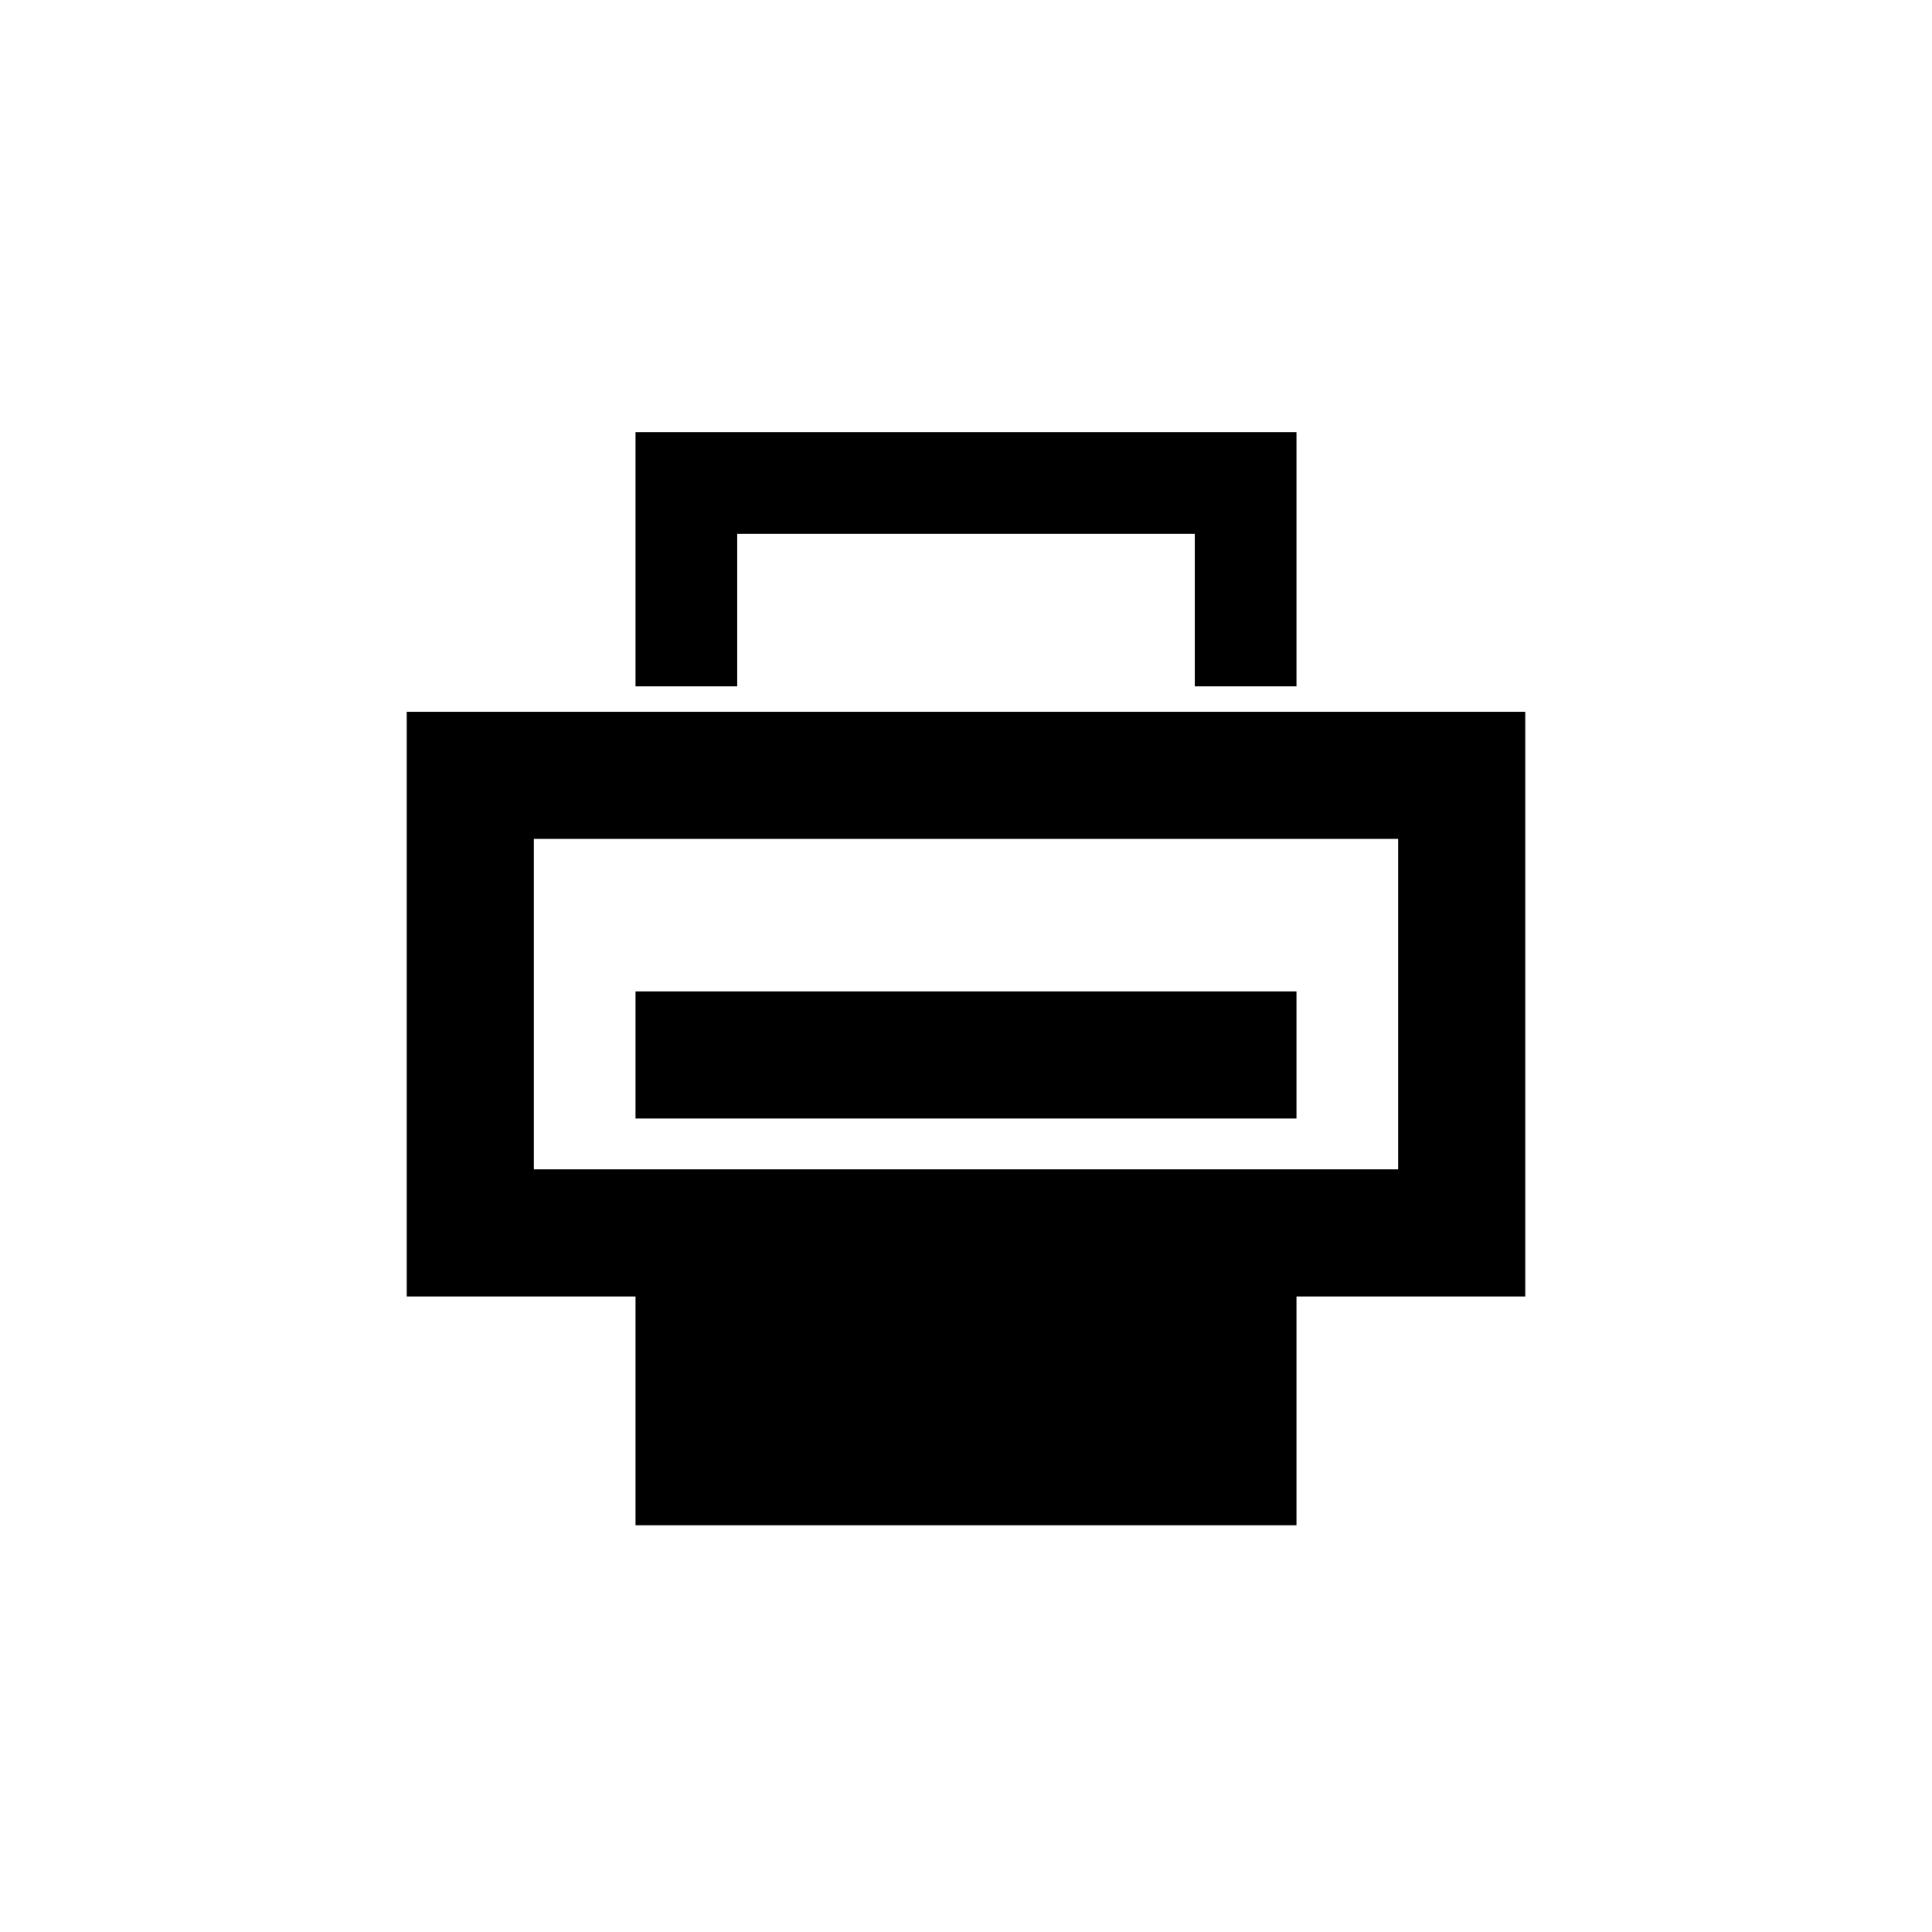
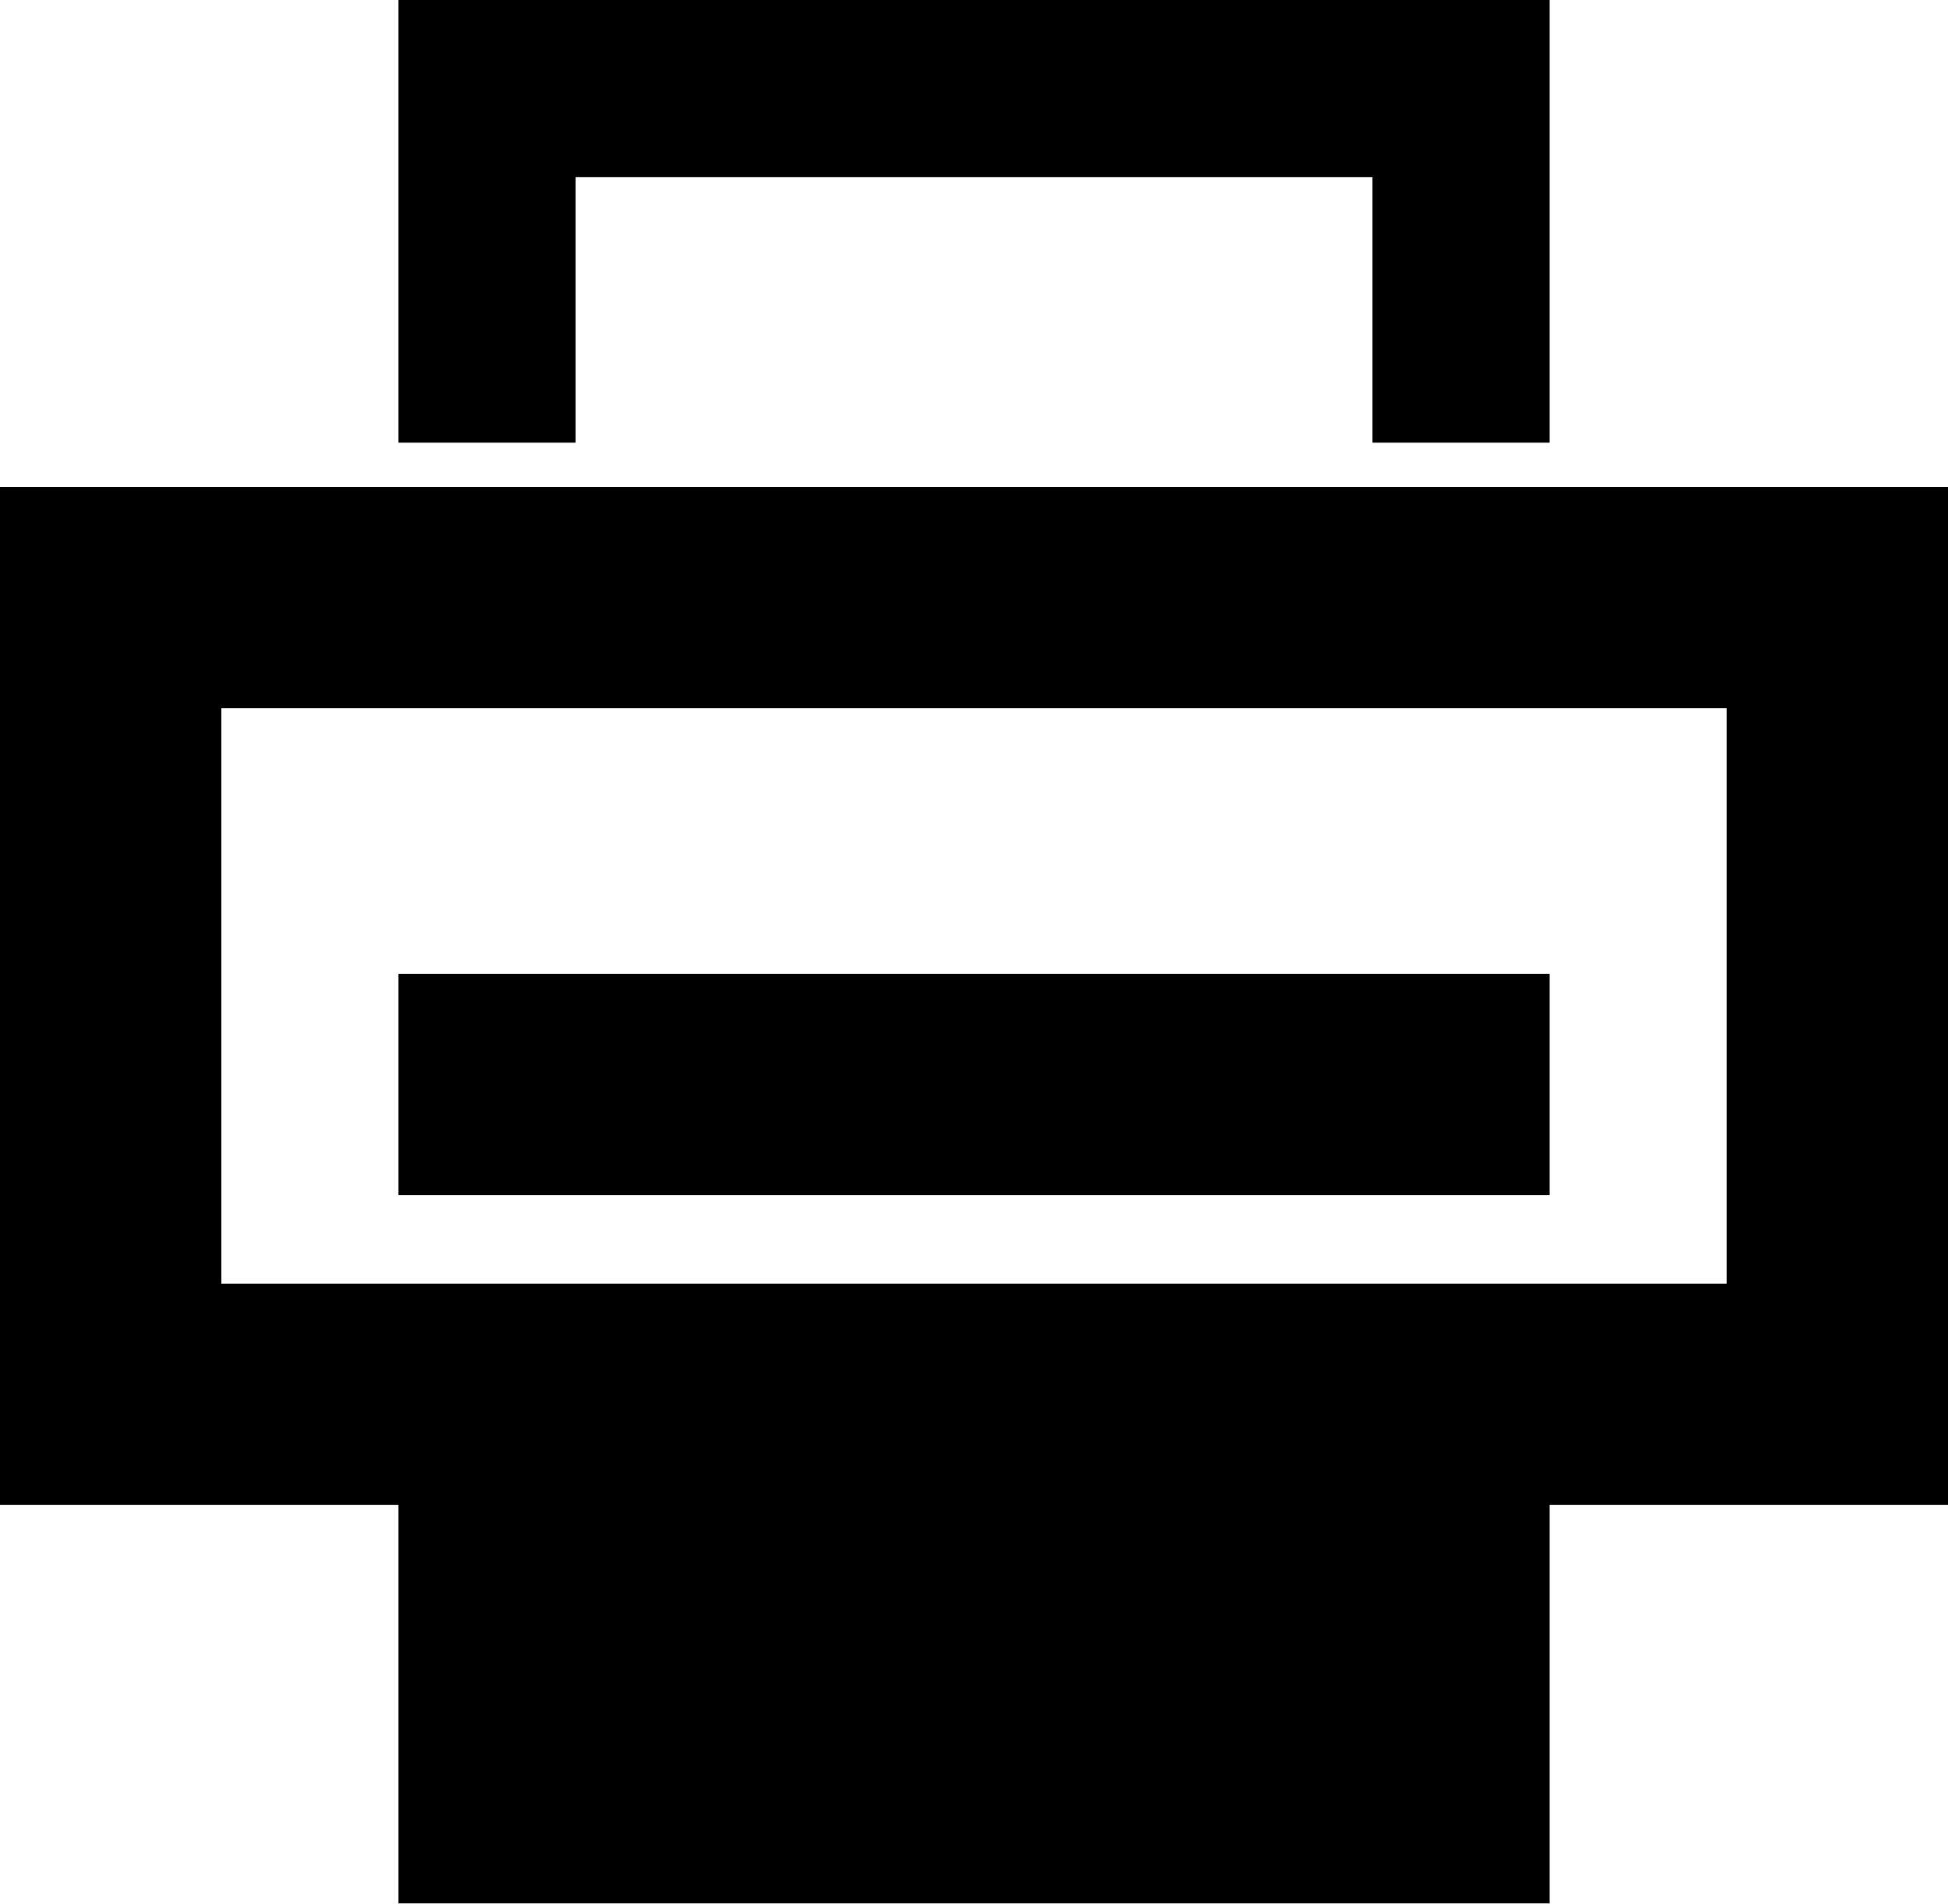
- <svg xmlns="http://www.w3.org/2000/svg" version="1.1" baseProfile="full" width="76" height="76" viewBox="0 0 76.00 76.00" enable-background="new 0 0 76.00 76.00" xml:space="preserve">
-   <path fill="#000000" fill-opacity="1" stroke-width="0.2" stroke-linejoin="round" d="M 25,27L 25,17L 51,17L 51,27L 47,27L 47,21L 29,21L 29,27L 25,27 Z M 16,28L 60,28L 60,51L 51,51L 51,60L 25,60L 25,51L 16,51L 16,28 Z M 55,46L 55,33L 21,33L 21,46L 55,46 Z M 25,44L 25,39L 51,39L 51,44L 25,44 Z " />
+ <svg xmlns="http://www.w3.org/2000/svg" version="1.1" width="44" height="43" viewBox="0 0 44 43" enable-background="new 0 0 76.00 76.00" xml:space="preserve" id="svg3015">
+   <defs id="defs3021" />
+   <path d="m 9,10 0,-10 26,0 0,10 -4,0 0,-6 -18,0 0,6 -4,0 z m -9,1 44,0 0,23 -9,0 0,9 -26,0 0,-9 -9,0 0,-23 z m 39,18 0,-13 -34,0 0,13 34,0 z m -30,-2 0,-5 26,0 0,5 -26,0 z" id="path3017" style="fill:#000000;fill-opacity:1;stroke-width:0.2;stroke-linejoin:round" />
</svg>
